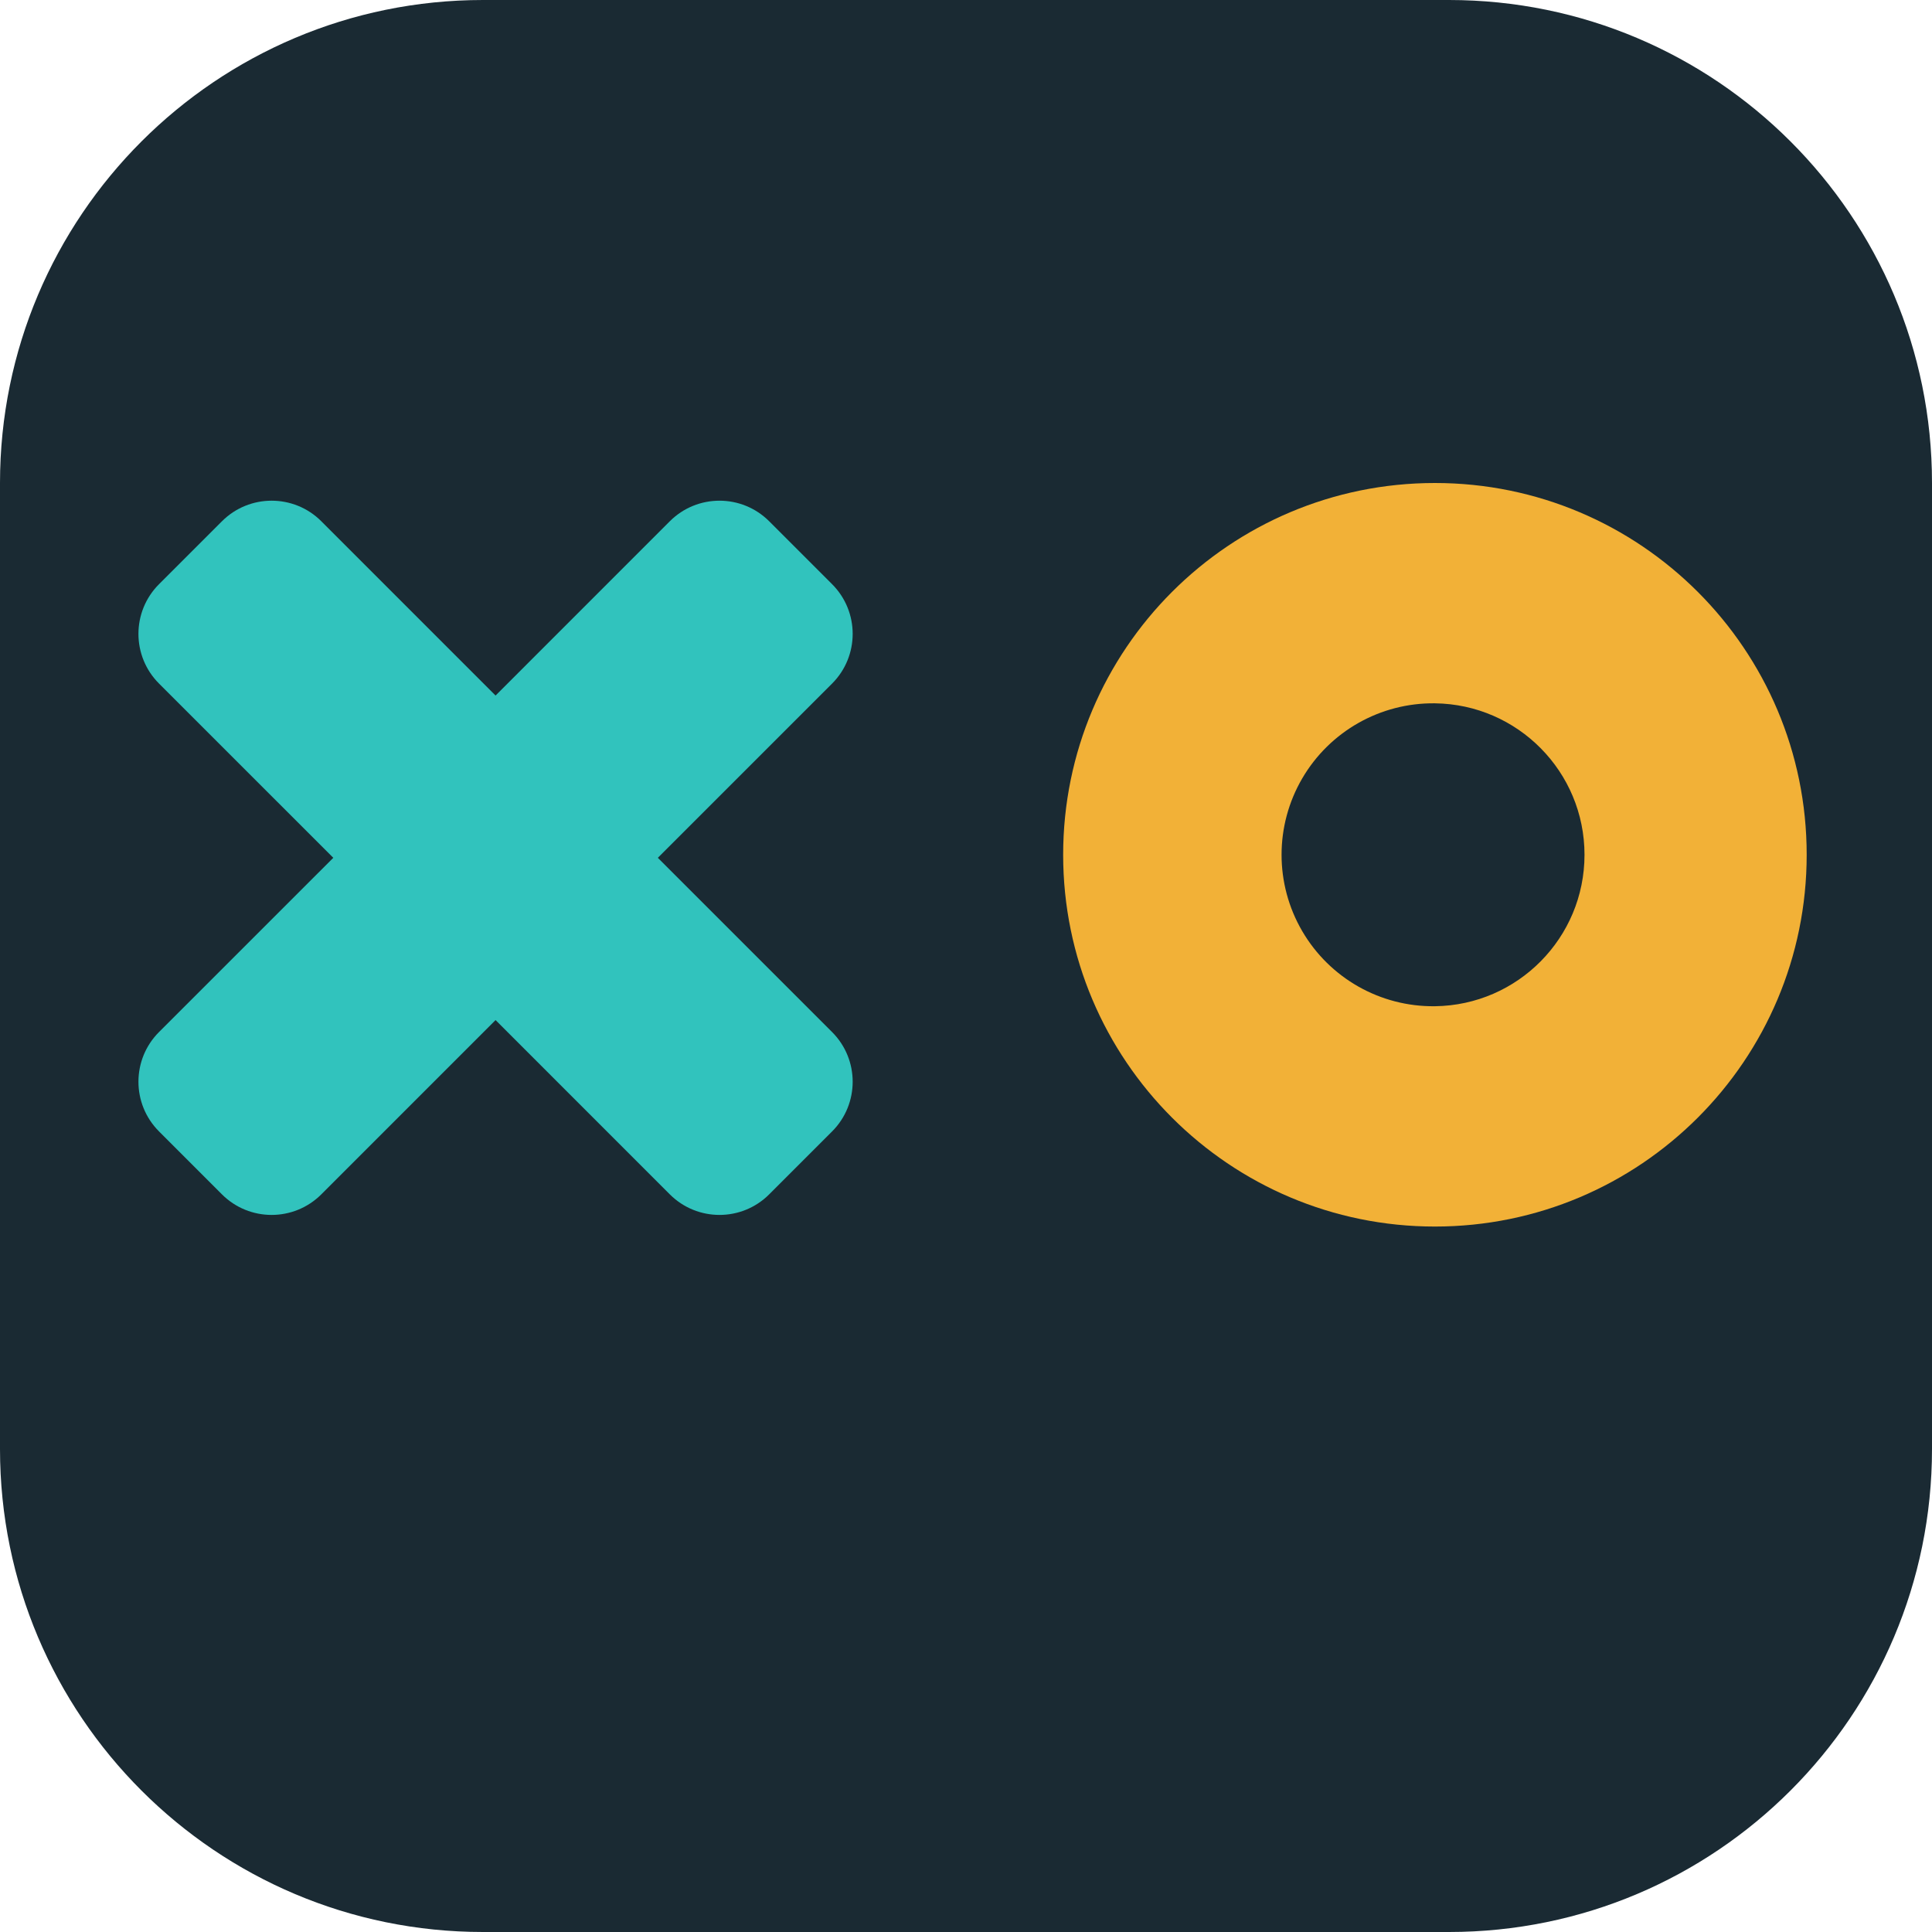
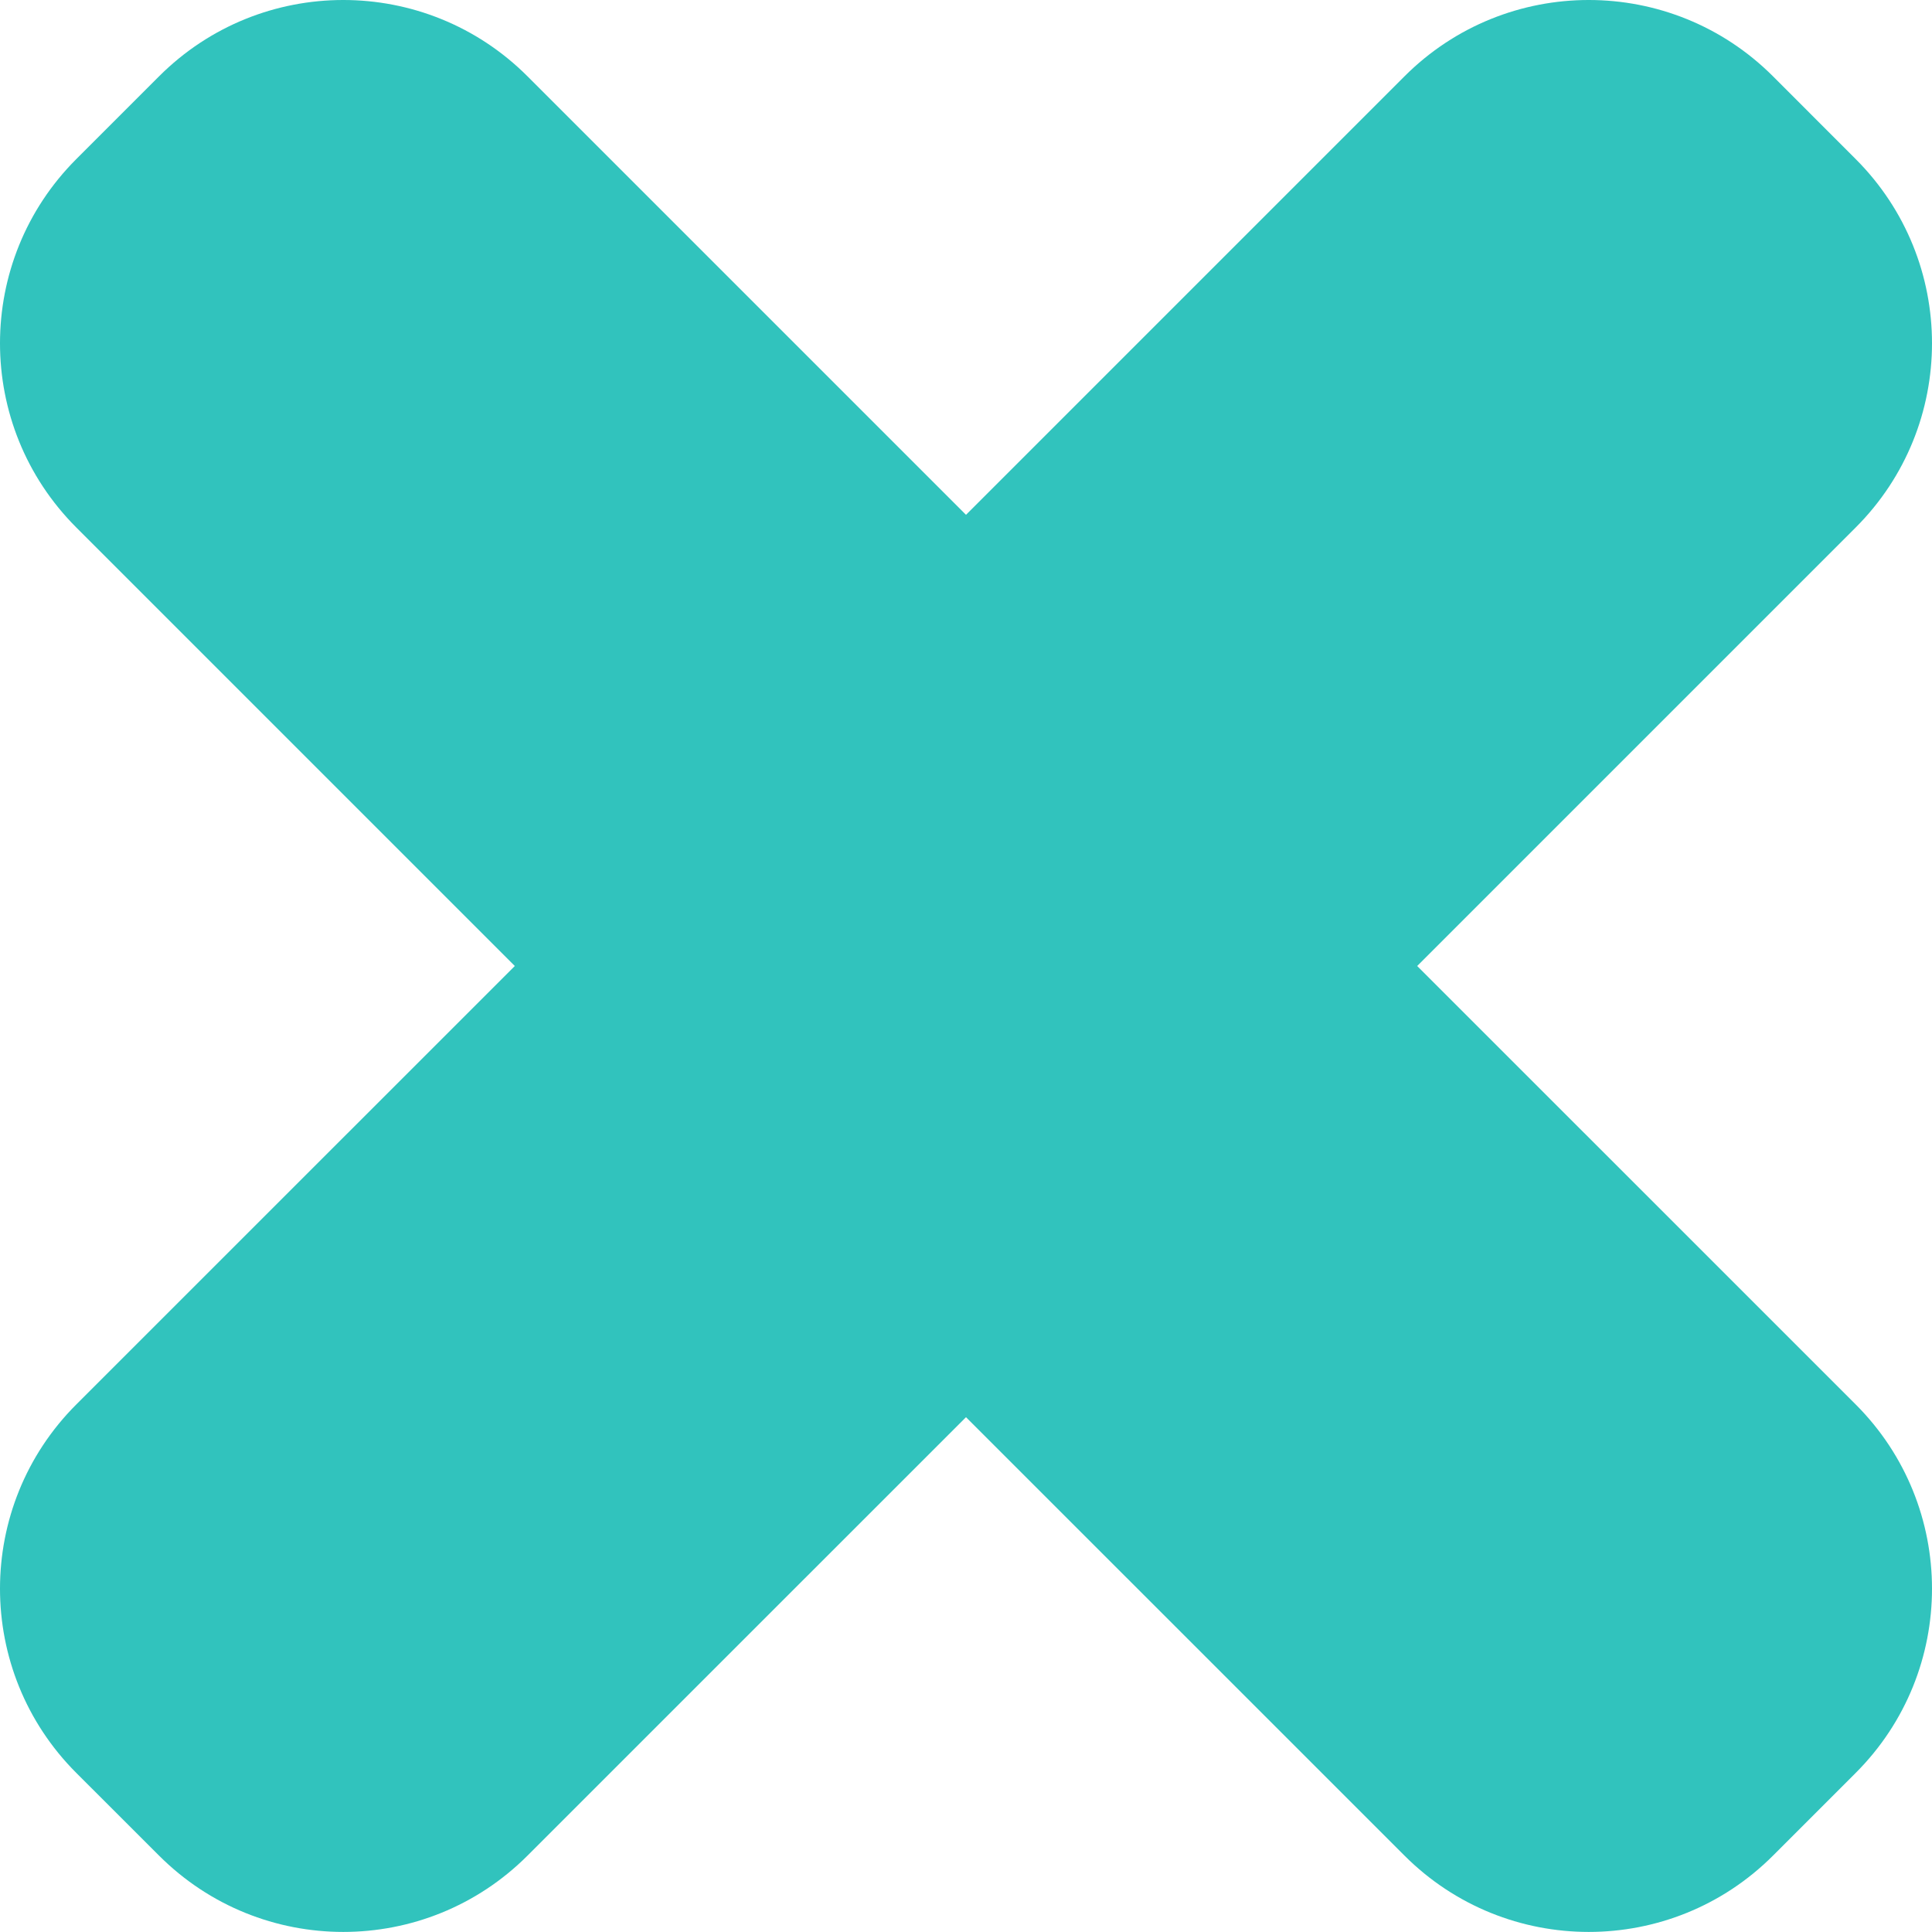
- <svg xmlns="http://www.w3.org/2000/svg" viewBox="0 0 32 32">
-   <rect width="32" height="32" rx="8" fill="#1A2A33" />
-   <g transform="translate(2, 8) scale(0.388)">
-     <path d="M8.562 1.634 16 9.073l7.438-7.439a3 3 0 0 1 4.243 0l2.685 2.685a3 3 0 0 1 0 4.243L22.927 16l7.439 7.438a3 3 0 0 1 0 4.243l-2.685 2.685a3 3 0 0 1-4.243 0L16 22.927l-7.438 7.439a3 3 0 0 1-4.243 0L1.634 27.68a3 3 0 0 1 0-4.243L9.073 16 1.634 8.562a3 3 0 0 1 0-4.243L4.32 1.634a3 3 0 0 1 4.243 0Z" fill="#31C3BD" />
-     <path d="M56.1 0c8.765 0 15.87 7.106 15.87 15.87 0 8.766-7.105 15.871-15.87 15.871-8.765 0-15.87-7.105-15.87-15.87C40.23 7.106 47.334 0 56.1 0Zm0 9.405a6.466 6.466 0 1 0 0 12.931 6.466 6.466 0 0 0 0-12.931Z" fill="#F2B137" />
-   </g>
+ <svg xmlns="http://www.w3.org/2000/svg" width="30" height="30" viewBox="0 0 30 30" fill="none">
+   <path d="M21.809 1.185C23.389 -0.395 25.951 -0.395 27.531 1.185L28.815 2.47C30.395 4.05 30.395 6.611 28.815 8.191L22.006 15L28.815 21.808C30.395 23.388 30.395 25.95 28.815 27.53L27.531 28.814C25.951 30.394 23.389 30.394 21.809 28.814L15 22.006L8.191 28.814C6.611 30.394 4.05 30.394 2.47 28.814L1.185 27.53C-0.395 25.95 -0.395 23.388 1.185 21.808L7.994 15L1.185 8.191C-0.395 6.611 -0.395 4.05 1.185 2.47L2.47 1.185C4.05 -0.395 6.611 -0.395 8.191 1.185L15 7.994L21.809 1.185Z" fill="#31C3BD" />
</svg>
